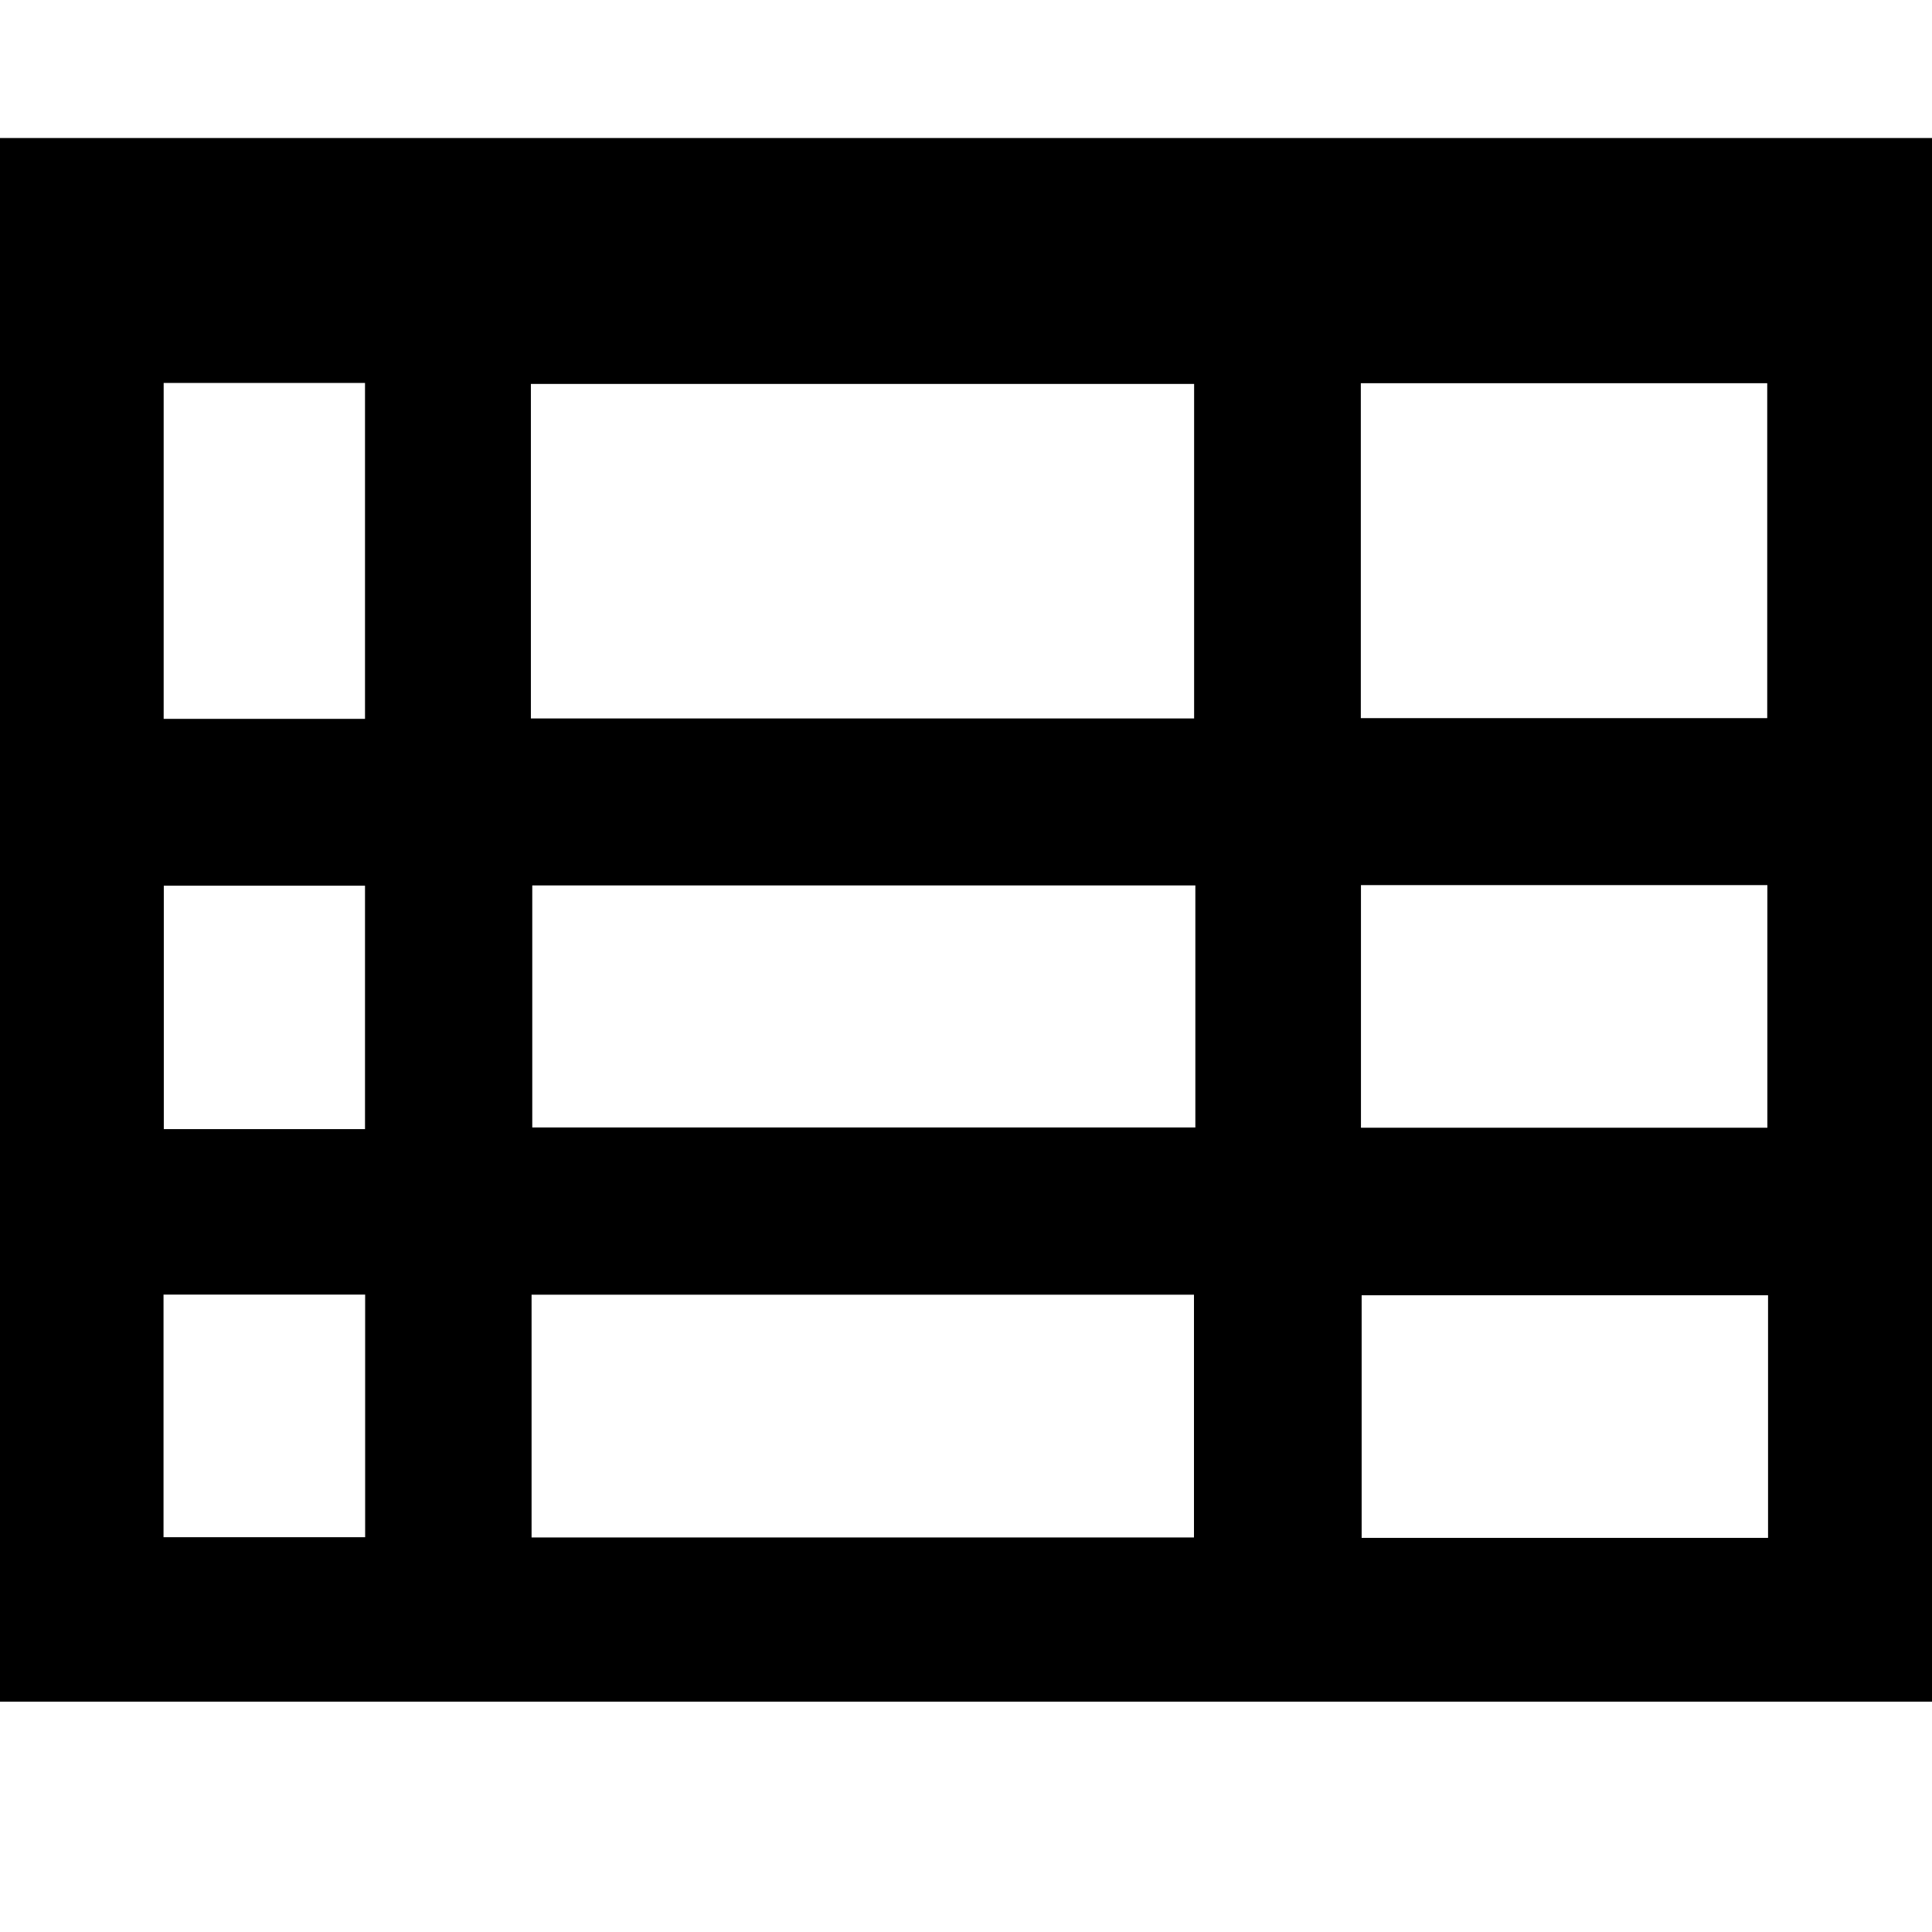
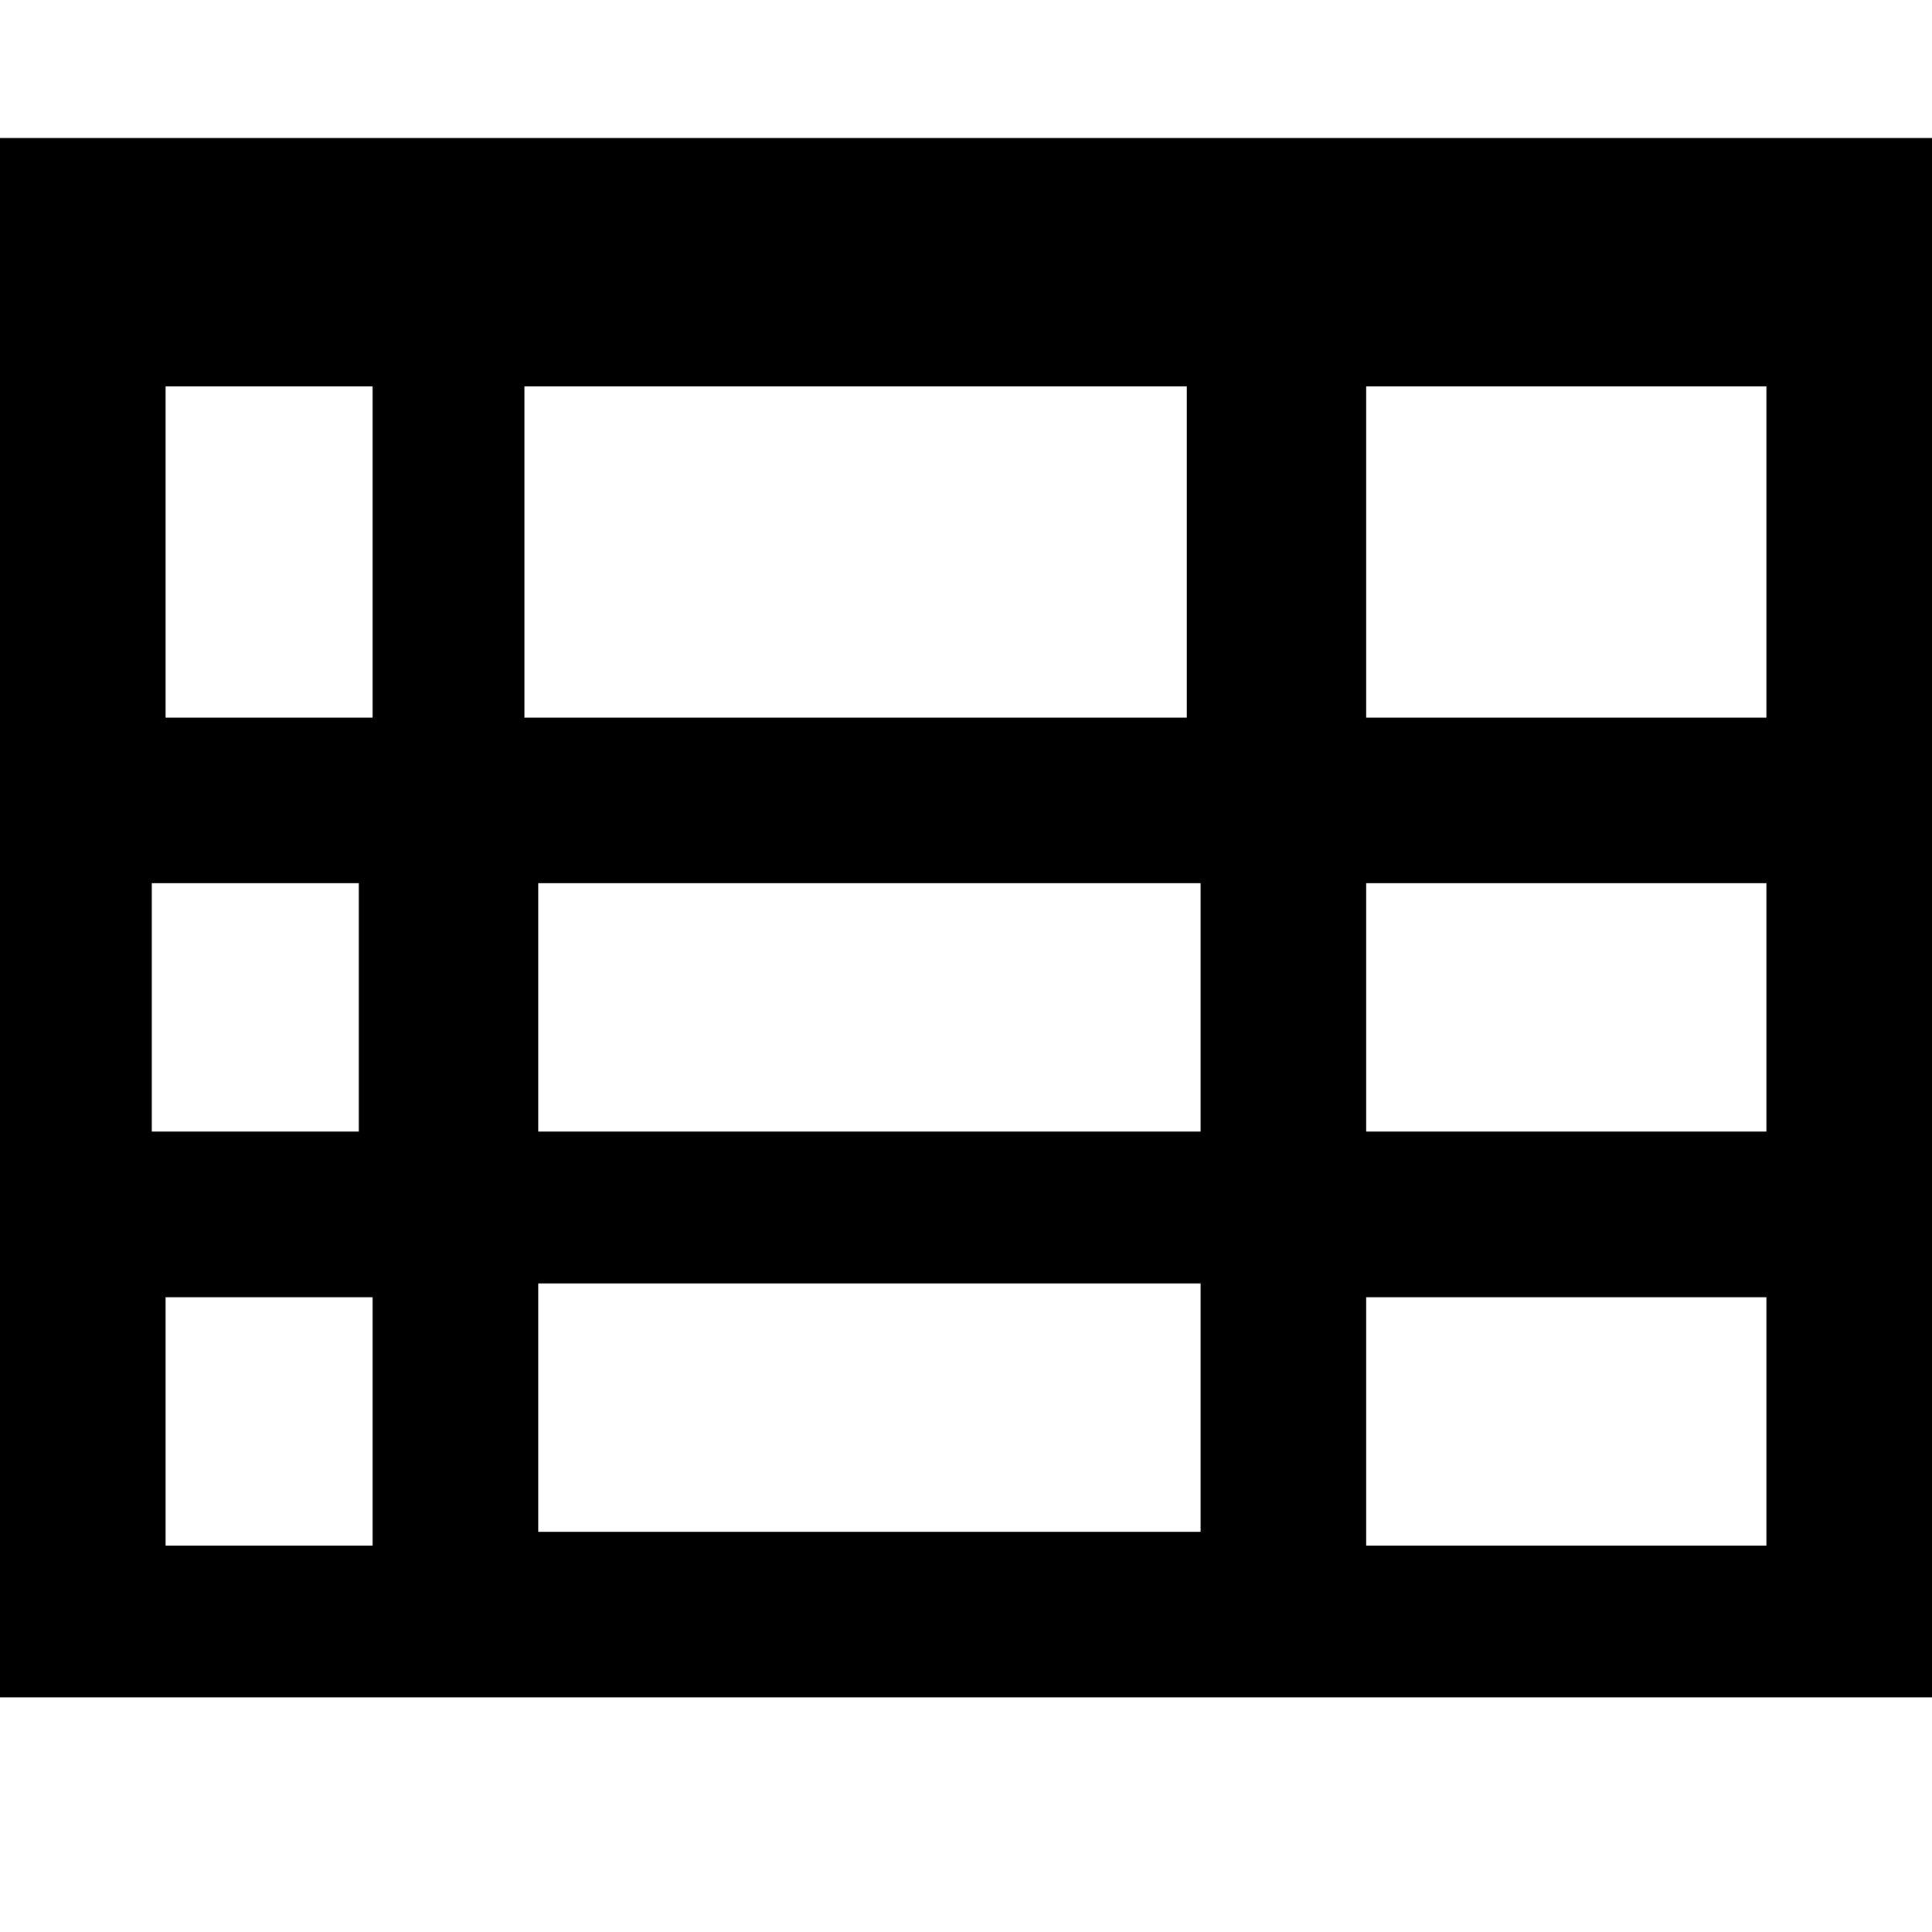
<svg xmlns="http://www.w3.org/2000/svg" version="1.1" id="table" x="0px" y="0px" viewBox="0 0 14 14" style="enable-background:new 0 0 14 14;" xml:space="preserve">
-   <g id="BlVOIo.tif">
-     <g>
-       <path d="M14,1c0,3.559,0,7.774,0,11.331c-4.741,0-9.252,0-14,0C0,8.784,0,4.564,0,1    C4.733,1,9.247,1,14,1z M3.847,5.206c1.193,0,3.63,0,4.806,0c0-0.594,0-1.847,0-2.424    c-1.189,0-3.627,0-4.806,0C3.847,3.371,3.847,4.614,3.847,5.206z M8.662,6.416    c-1.193,0-3.63,0-4.805,0c0,0.595,0,1.178,0,1.754c1.19,0,3.627,0,4.805,0    C8.662,7.581,8.662,7.007,8.662,6.416z M3.852,11.141c1.19,0,3.628,0,4.8,0    c0-0.596,0-1.179,0-1.759c-1.186,0-3.619,0-4.8,0    C3.852,9.97,3.852,10.548,3.852,11.141z M1.186,2.775c0,0.6,0,1.852,0,2.434    c0.988,0,0.478,0,1.459,0c0-0.592,0-1.844,0-2.434    C1.661,2.775,2.171,2.775,1.186,2.775z M9.861,5.204c0.994,0,1.972,0,2.945,0    c0-0.596,0-1.848,0-2.427c-0.989,0-1.963,0-2.945,0    C9.861,3.366,9.861,4.614,9.861,5.204z M2.645,8.182c0-0.599,0-1.181,0-1.764    c-0.99,0-0.484,0-1.458,0c0,0.596,0,1.179,0,1.764    C2.171,8.182,1.656,8.182,2.645,8.182z M9.862,8.172c0.993,0,1.971,0,2.945,0    c0-0.596,0-1.179,0-1.758c-0.989,0-1.962,0-2.945,0    C9.862,7.003,9.862,7.581,9.862,8.172z M1.185,9.381c0,0.597,0,1.18,0,1.758    c0.991,0,0.486,0,1.461,0c0-0.593,0-1.171,0-1.758    C1.663,9.381,2.173,9.381,1.185,9.381z M12.812,9.386c-0.993,0-1.971,0-2.945,0    c0,0.596,0,1.179,0,1.758c0.989,0,1.962,0,2.945,0    C12.812,10.555,12.812,9.977,12.812,9.386z" />
-     </g>
-   </g>
+   <path d="M14,1c0,3.6,0,7.8,0,11.3c-4.7,0-9.3,0-14,0C0,8.8,0,4.6,0,1C4.7,1,9.2,1,14,1z M3.8,5.2c1.2,0,3.6,0,4.8,0  c0-0.6,0-1.8,0-2.4c-1.2,0-3.6,0-4.8,0C3.8,3.4,3.8,4.6,3.8,5.2z M8.7,6.4c-1.2,0-3.6,0-4.8,0c0,0.6,0,1.2,0,1.8c1.2,0,3.6,0,4.8,0  C8.7,7.6,8.7,7,8.7,6.4z M3.9,11.1c1.2,0,3.6,0,4.8,0c0-0.6,0-1.2,0-1.8c-1.2,0-3.6,0-4.8,0C3.9,10,3.9,10.5,3.9,11.1z M1.2,2.8  c0,0.6,0,1.9,0,2.4c1,0,0.5,0,1.5,0c0-0.6,0-1.8,0-2.4C1.7,2.8,2.2,2.8,1.2,2.8z M9.9,5.2c1,0,2,0,2.9,0c0-0.6,0-1.8,0-2.4  c-1,0-2,0-2.9,0C9.9,3.4,9.9,4.6,9.9,5.2z M2.6,8.2c0-0.6,0-1.2,0-1.8c-1,0-0.5,0-1.5,0c0,0.6,0,1.2,0,1.8C2.2,8.2,1.7,8.2,2.6,8.2z   M9.9,8.2c1,0,2,0,2.9,0c0-0.6,0-1.2,0-1.8c-1,0-2,0-2.9,0C9.9,7,9.9,7.6,9.9,8.2z M1.2,9.4c0,0.6,0,1.2,0,1.8c1,0,0.5,0,1.5,0  c0-0.6,0-1.2,0-1.8C1.7,9.4,2.2,9.4,1.2,9.4z M12.8,9.4c-1,0-2,0-2.9,0c0,0.6,0,1.2,0,1.8c1,0,2,0,2.9,0C12.8,10.6,12.8,10,12.8,9.4  z" />
</svg>
